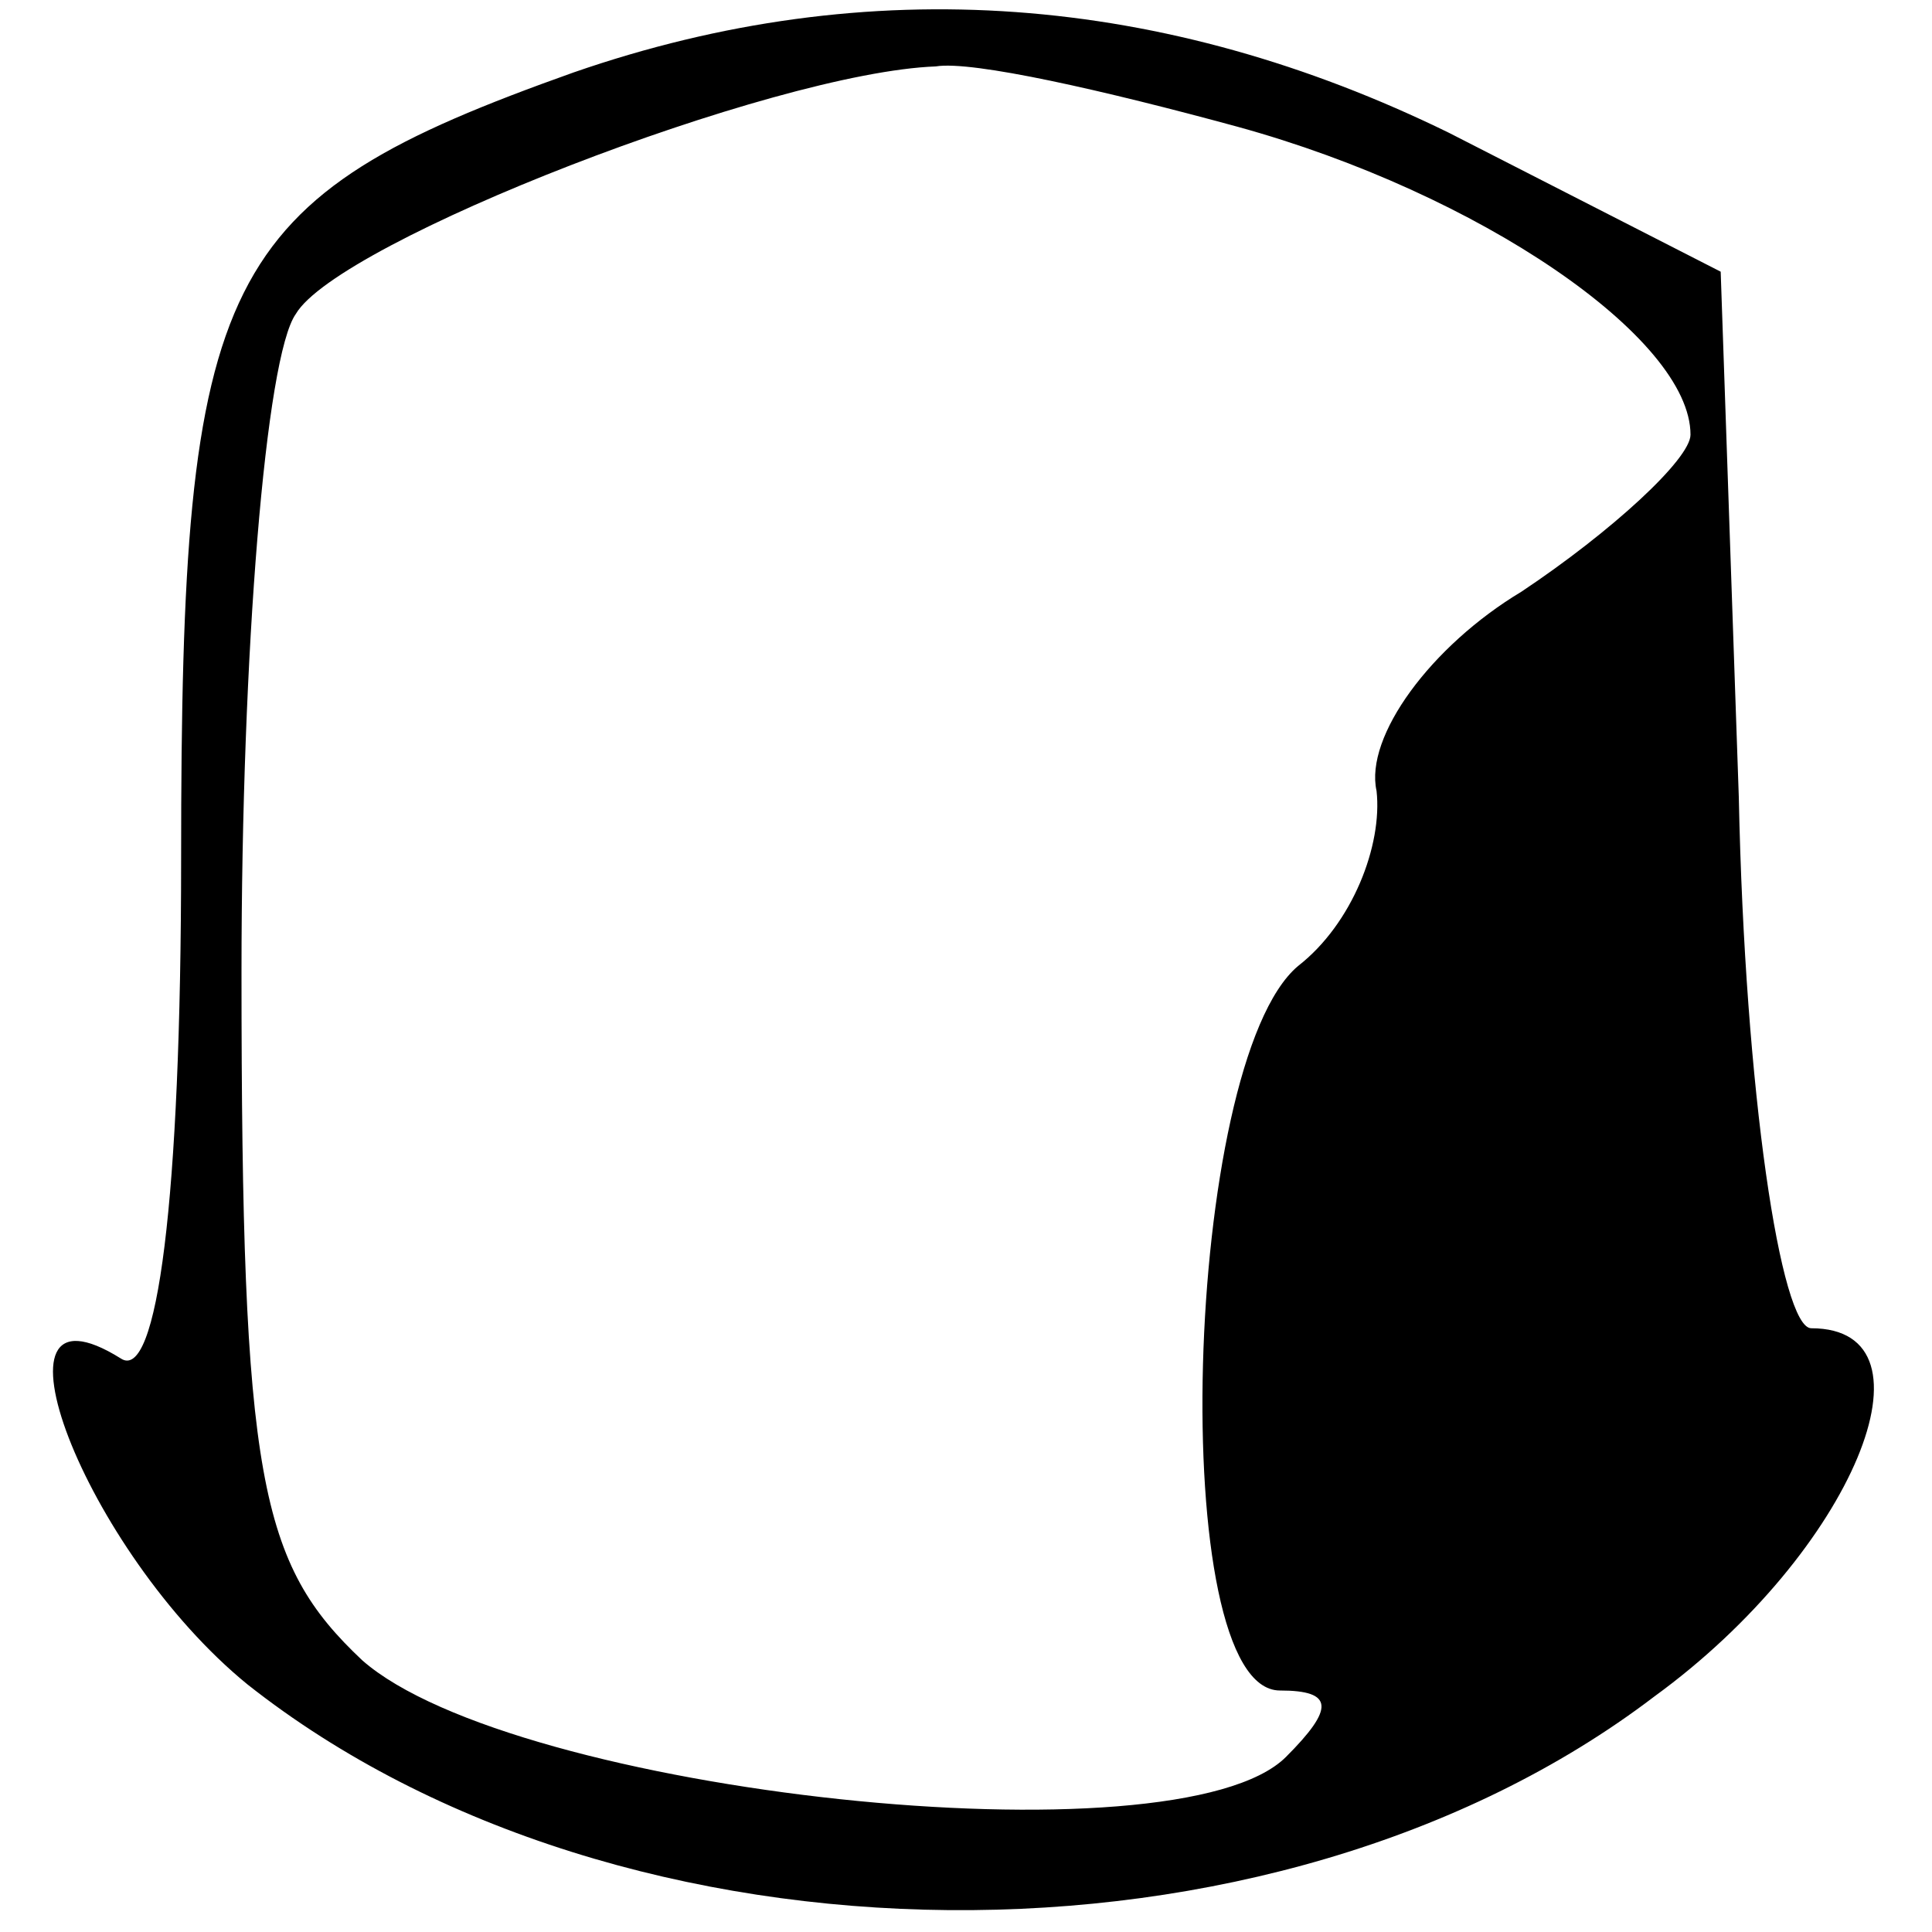
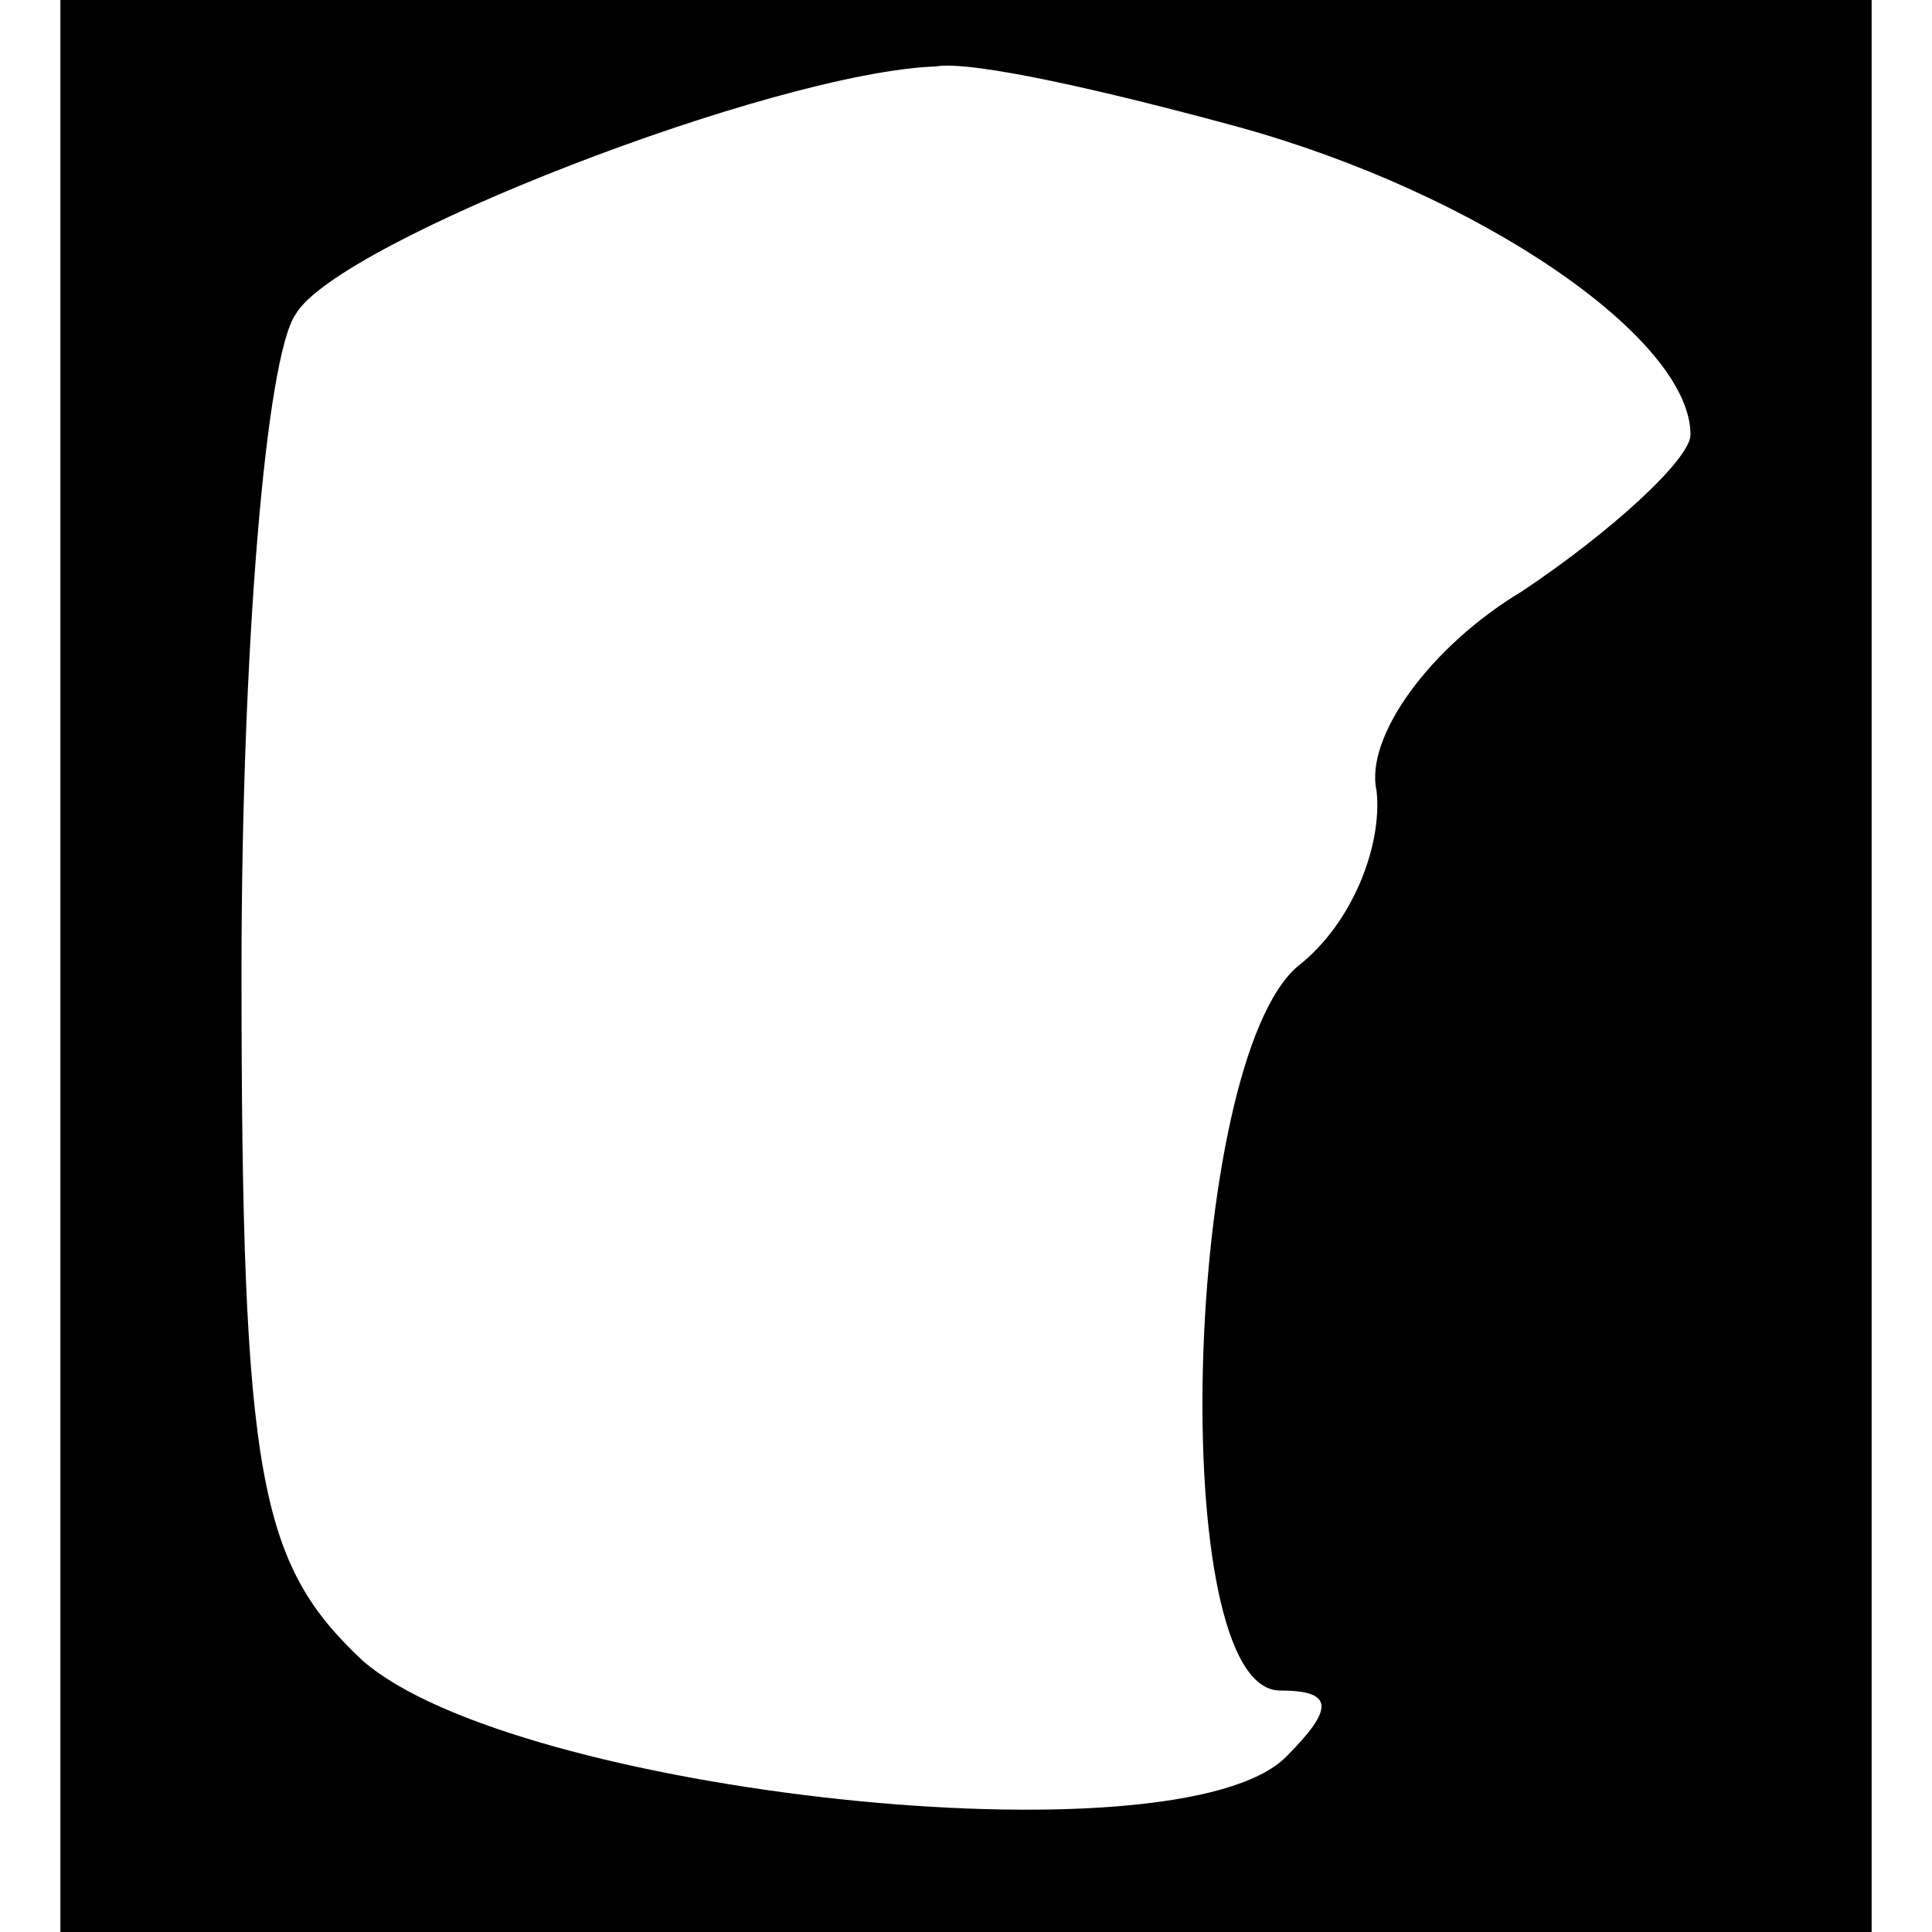
<svg xmlns="http://www.w3.org/2000/svg" version="1.0" width="32pt" height="32pt" viewBox="0 0 32 32" preserveAspectRatio="xMidYMid meet">
  <g transform="translate(0,32) scale(0.1,-0.1)" fill="#000000" stroke="none">
-     <path d="M95 308 c-59 -21 -65 -33 -65 -130 0 -57 -4 -87 -10 -83 -24 15 -6 -32 21 -54 62 -49 170 -50 233 -2 33 24 48 61 26 61 -5 0 -11 39 -12 88 l-3 87 -45 23 c-47 23 -96 27 -145 10z m110 -9 c40 -11 75 -35 75 -51 0 -4 -13 -16 -28 -26 -15 -9 -26 -24 -24 -33 1 -9 -4 -22 -13 -29 -19 -16 -22 -120 -3 -120 9 0 9 -3 1 -11 -18 -18 -128 -6 -153 16 -17 16 -20 30 -20 114 0 53 4 102 9 109 7 12 79 40 106 41 6 1 28 -4 50 -10z" />
+     <path d="M10 160 l0 -160 150 0 150 0 0 160 0 160 -150 0 -150 0 0 -160z m195 139 c40 -11 75 -35 75 -51 0 -4 -13 -16 -28 -26 -15 -9 -26 -24 -24 -33 1 -9 -4 -22 -13 -29 -19 -16 -22 -120 -3 -120 9 0 9 -3 1 -11 -18 -18 -128 -6 -153 16 -17 16 -20 30 -20 114 0 53 4 102 9 109 7 12 79 40 106 41 6 1 28 -4 50 -10z" />
  </g>
</svg>
